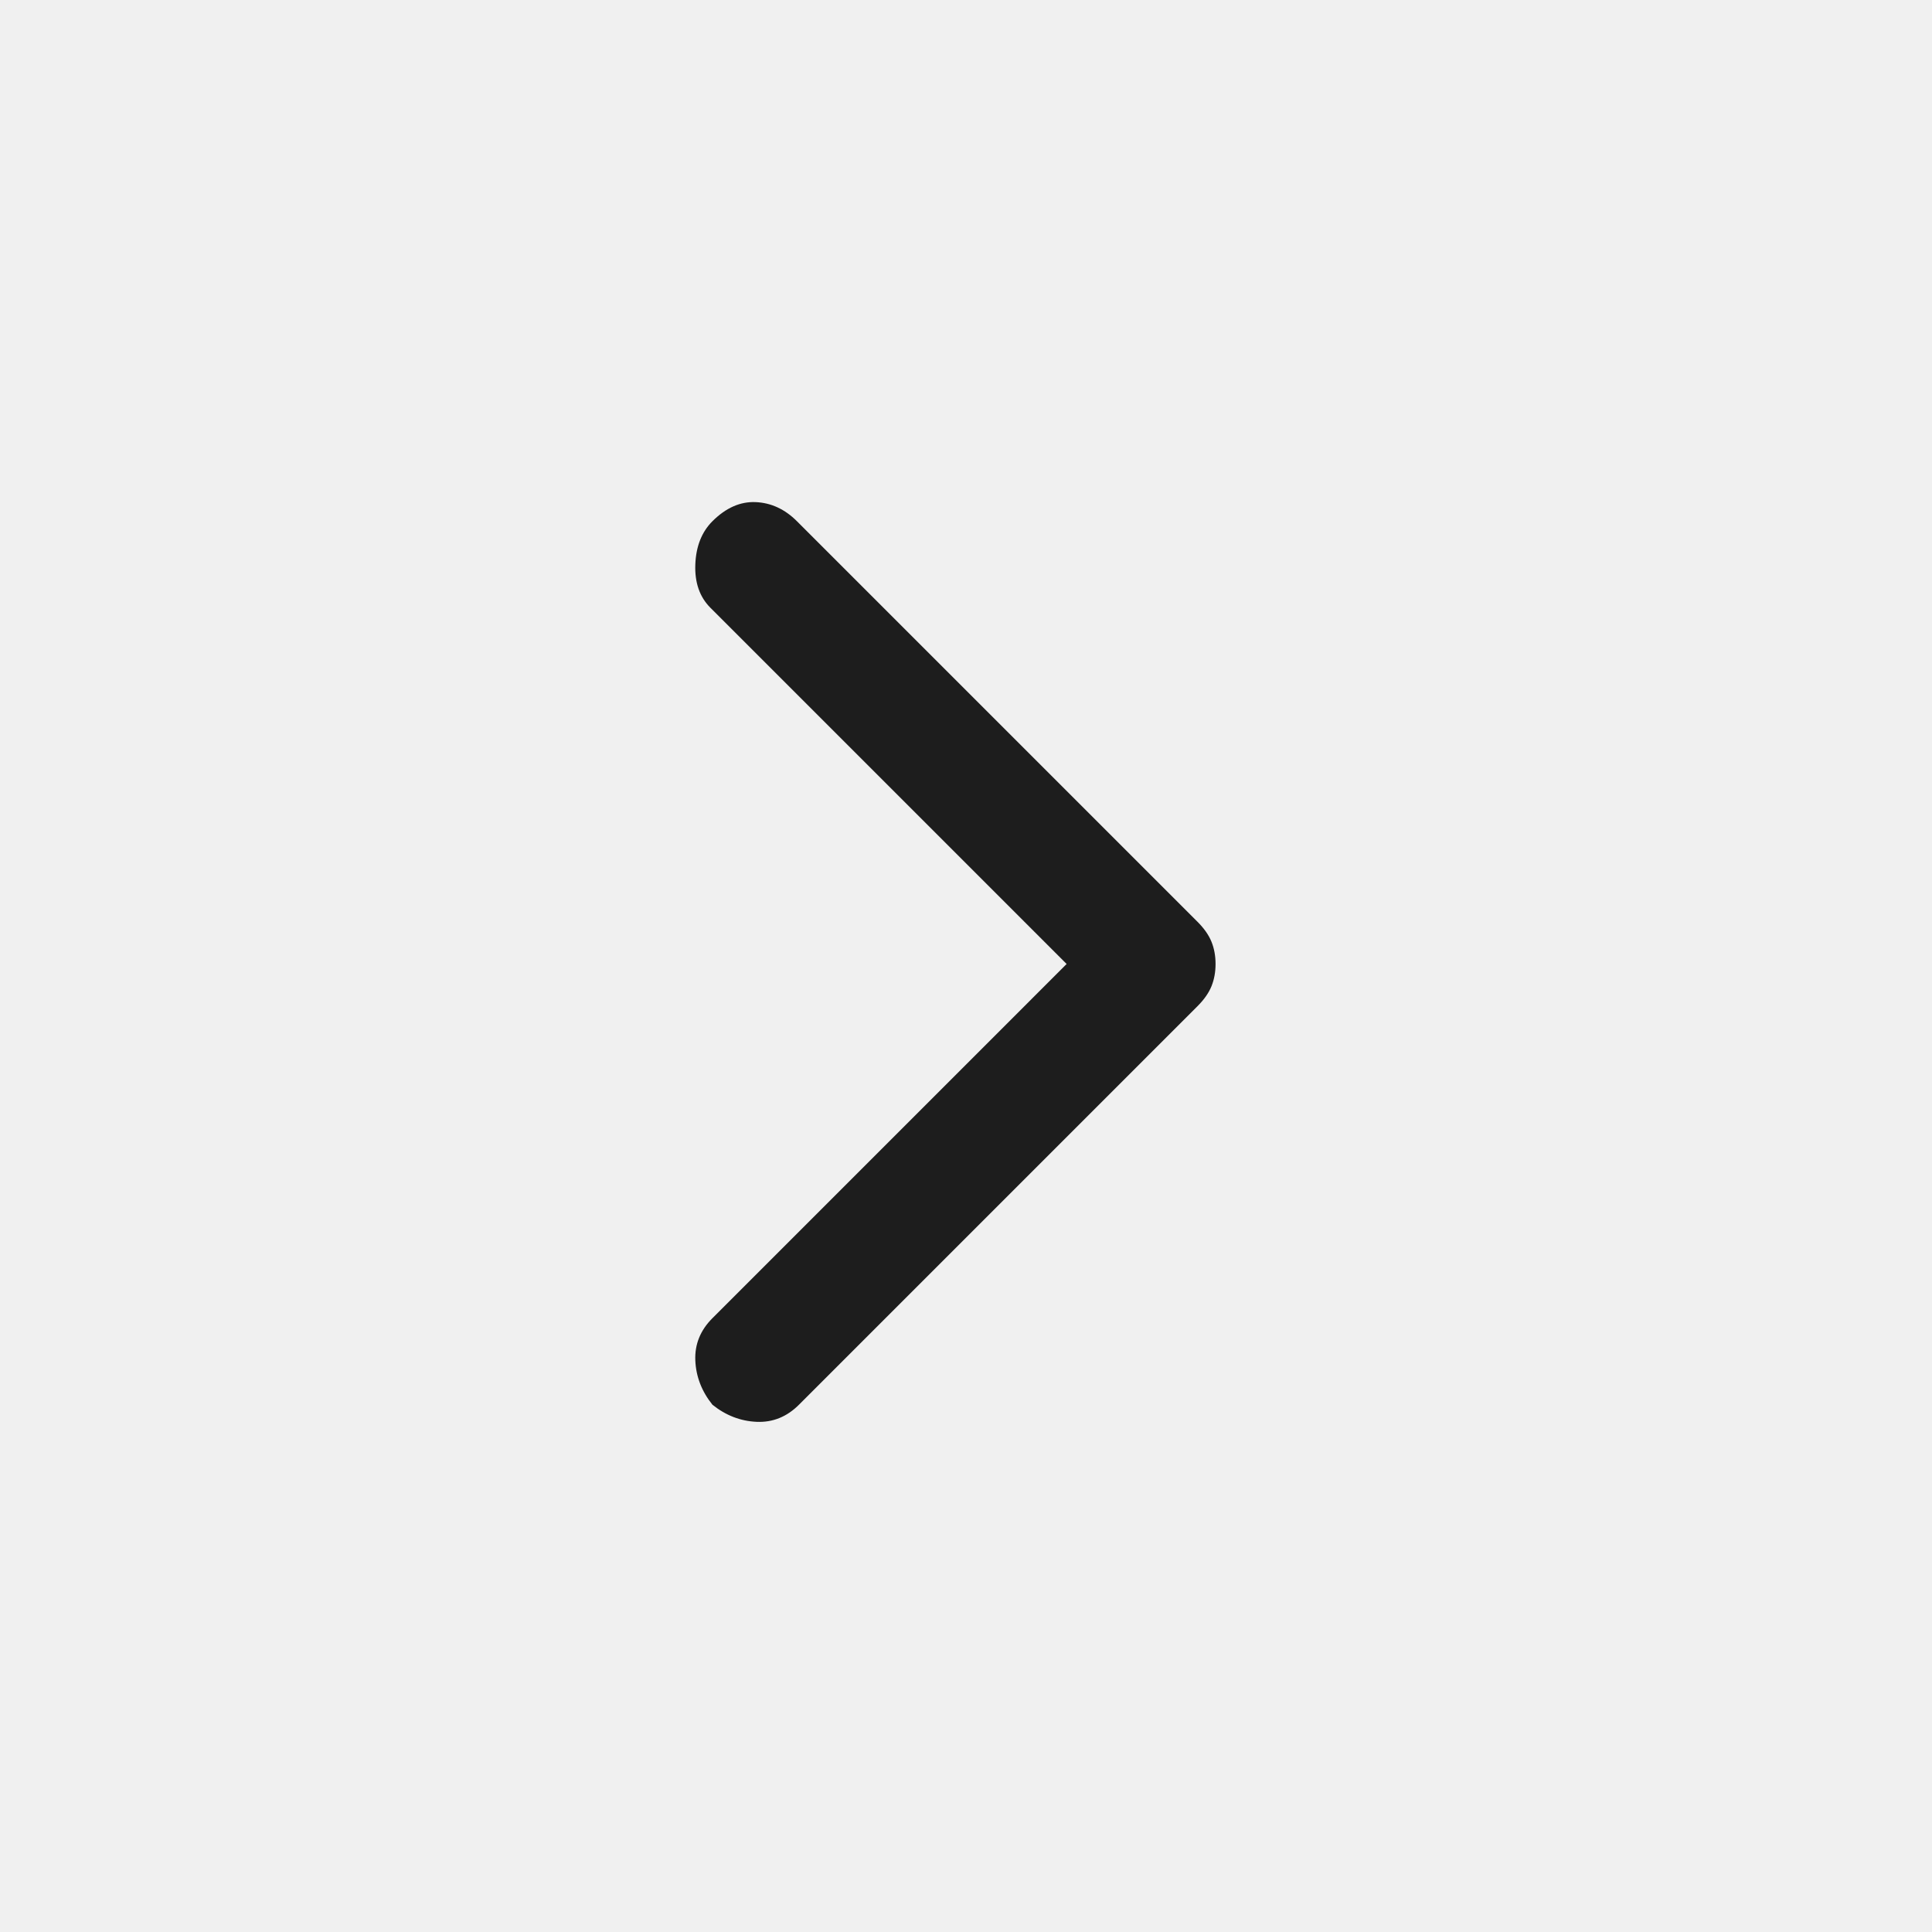
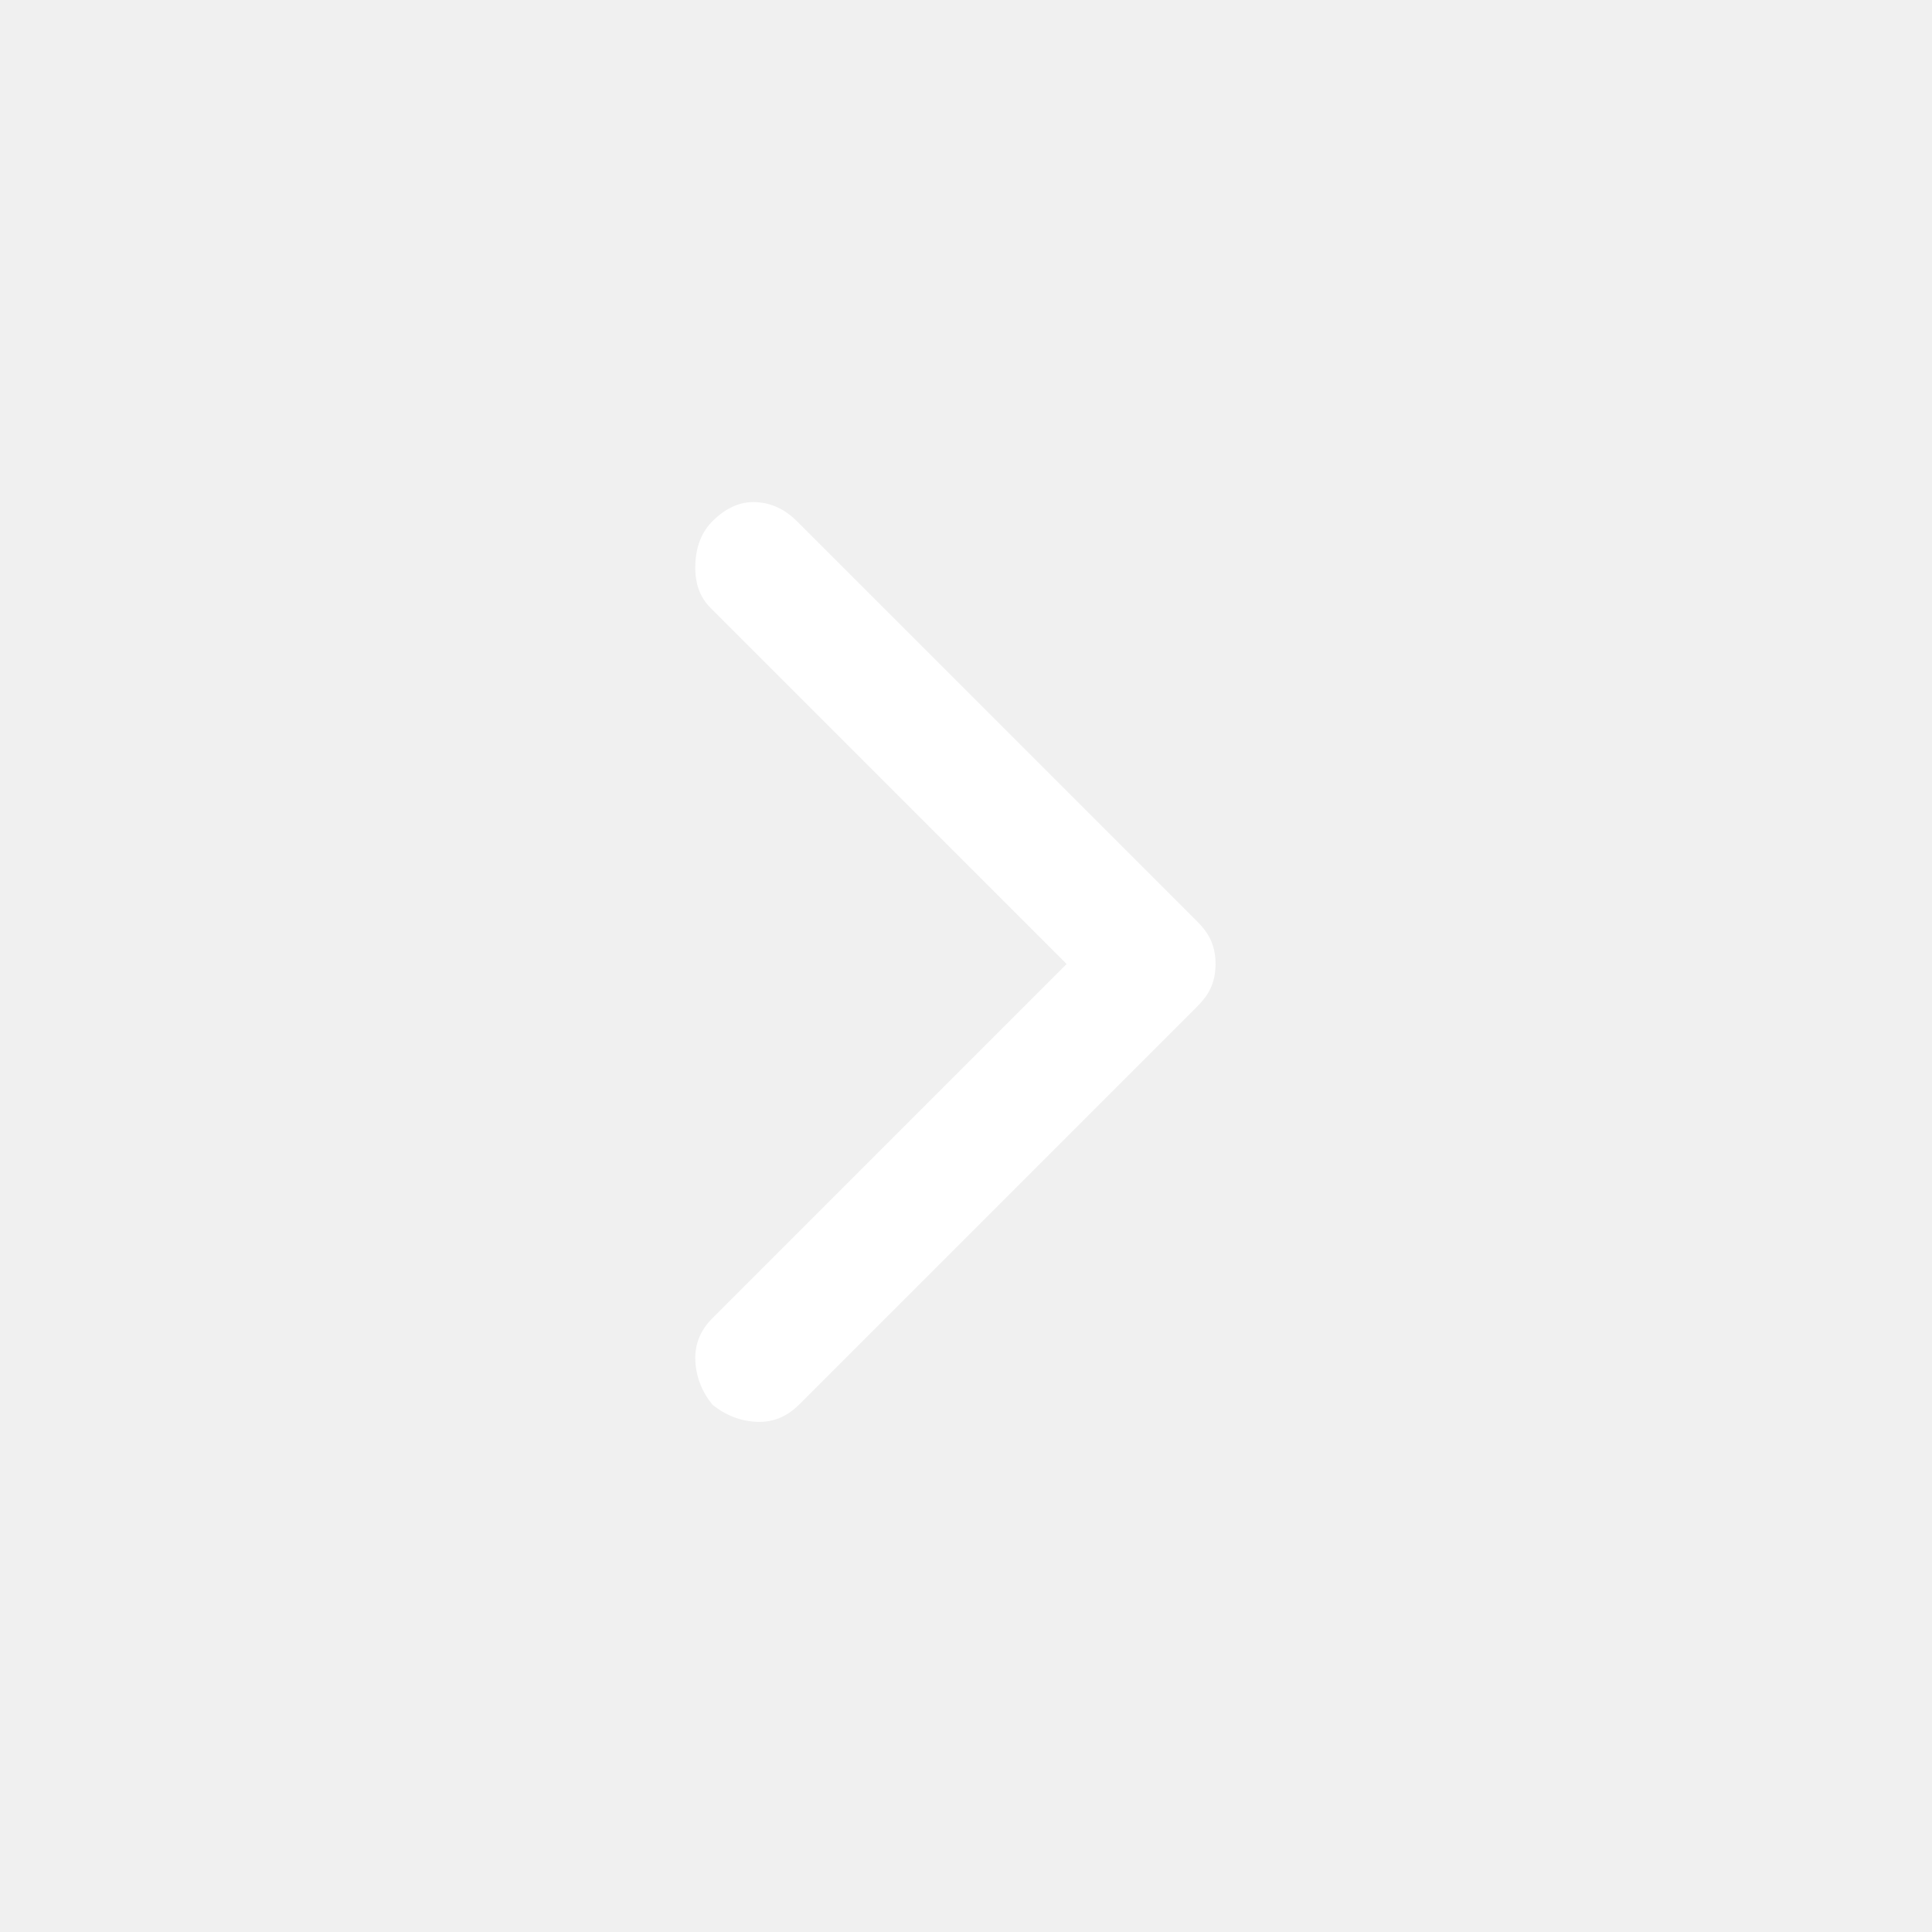
- <svg xmlns="http://www.w3.org/2000/svg" width="48" height="48" viewBox="0 0 48 48" fill="none">
-   <path d="M17.7 34.9C17.433 34.567 17.292 34.2 17.275 33.8C17.258 33.4 17.4 33.05 17.7 32.75L26.5 23.95L17.65 15.1C17.383 14.833 17.258 14.475 17.275 14.025C17.292 13.575 17.433 13.217 17.7 12.95C18.033 12.617 18.392 12.458 18.775 12.475C19.158 12.492 19.5 12.65 19.8 12.95L29.75 22.9C29.917 23.067 30.033 23.233 30.1 23.4C30.167 23.567 30.2 23.75 30.2 23.95C30.2 24.15 30.167 24.333 30.1 24.5C30.033 24.667 29.917 24.833 29.75 25L19.85 34.9C19.55 35.2 19.2 35.342 18.8 35.325C18.4 35.308 18.033 35.167 17.7 34.9Z" fill="#1D1D1D" />
+ <svg xmlns="http://www.w3.org/2000/svg" width="48" height="48" viewBox="0 0 48 48" fill="white">
+   <path d="M17.7 34.9C17.433 34.567 17.292 34.2 17.275 33.8C17.258 33.4 17.4 33.05 17.7 32.75L26.5 23.95L17.65 15.1C17.383 14.833 17.258 14.475 17.275 14.025C17.292 13.575 17.433 13.217 17.7 12.95C18.033 12.617 18.392 12.458 18.775 12.475C19.158 12.492 19.5 12.65 19.8 12.95L29.75 22.9C29.917 23.067 30.033 23.233 30.1 23.4C30.167 23.567 30.2 23.75 30.2 23.95C30.2 24.15 30.167 24.333 30.1 24.5C30.033 24.667 29.917 24.833 29.75 25L19.85 34.9C19.55 35.2 19.2 35.342 18.8 35.325C18.4 35.308 18.033 35.167 17.7 34.9Z" fill="white" />
</svg>
